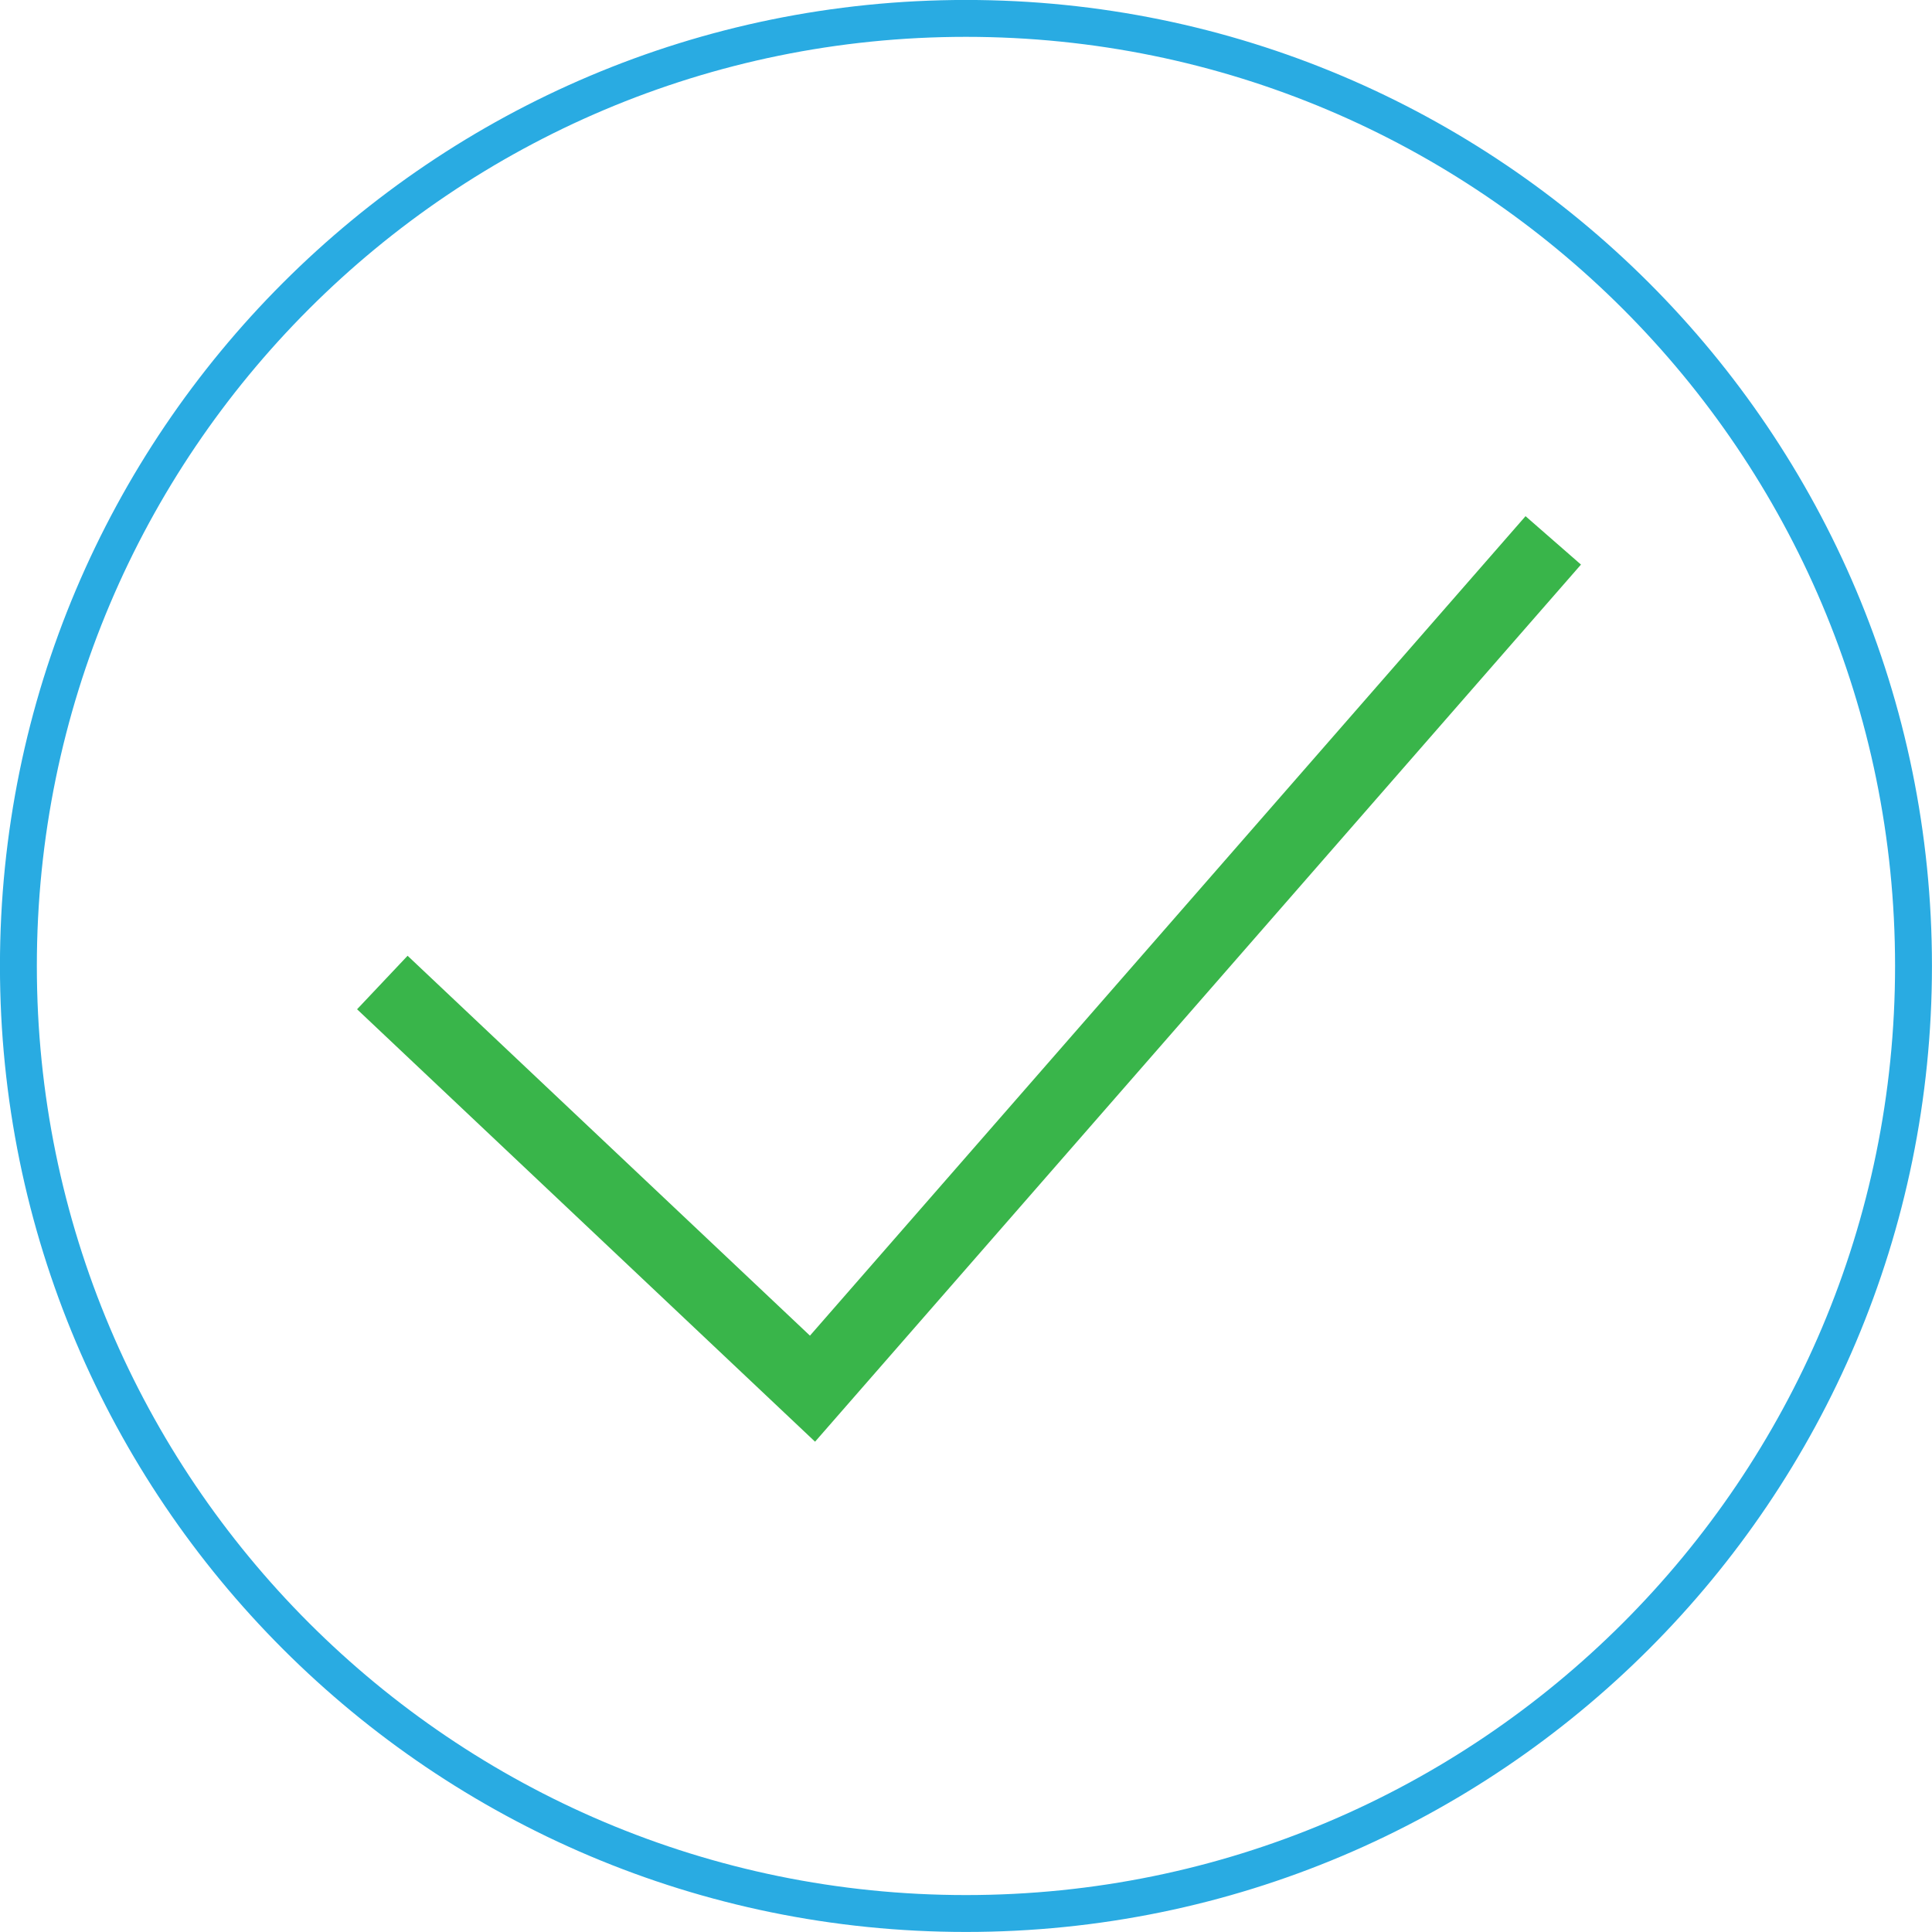
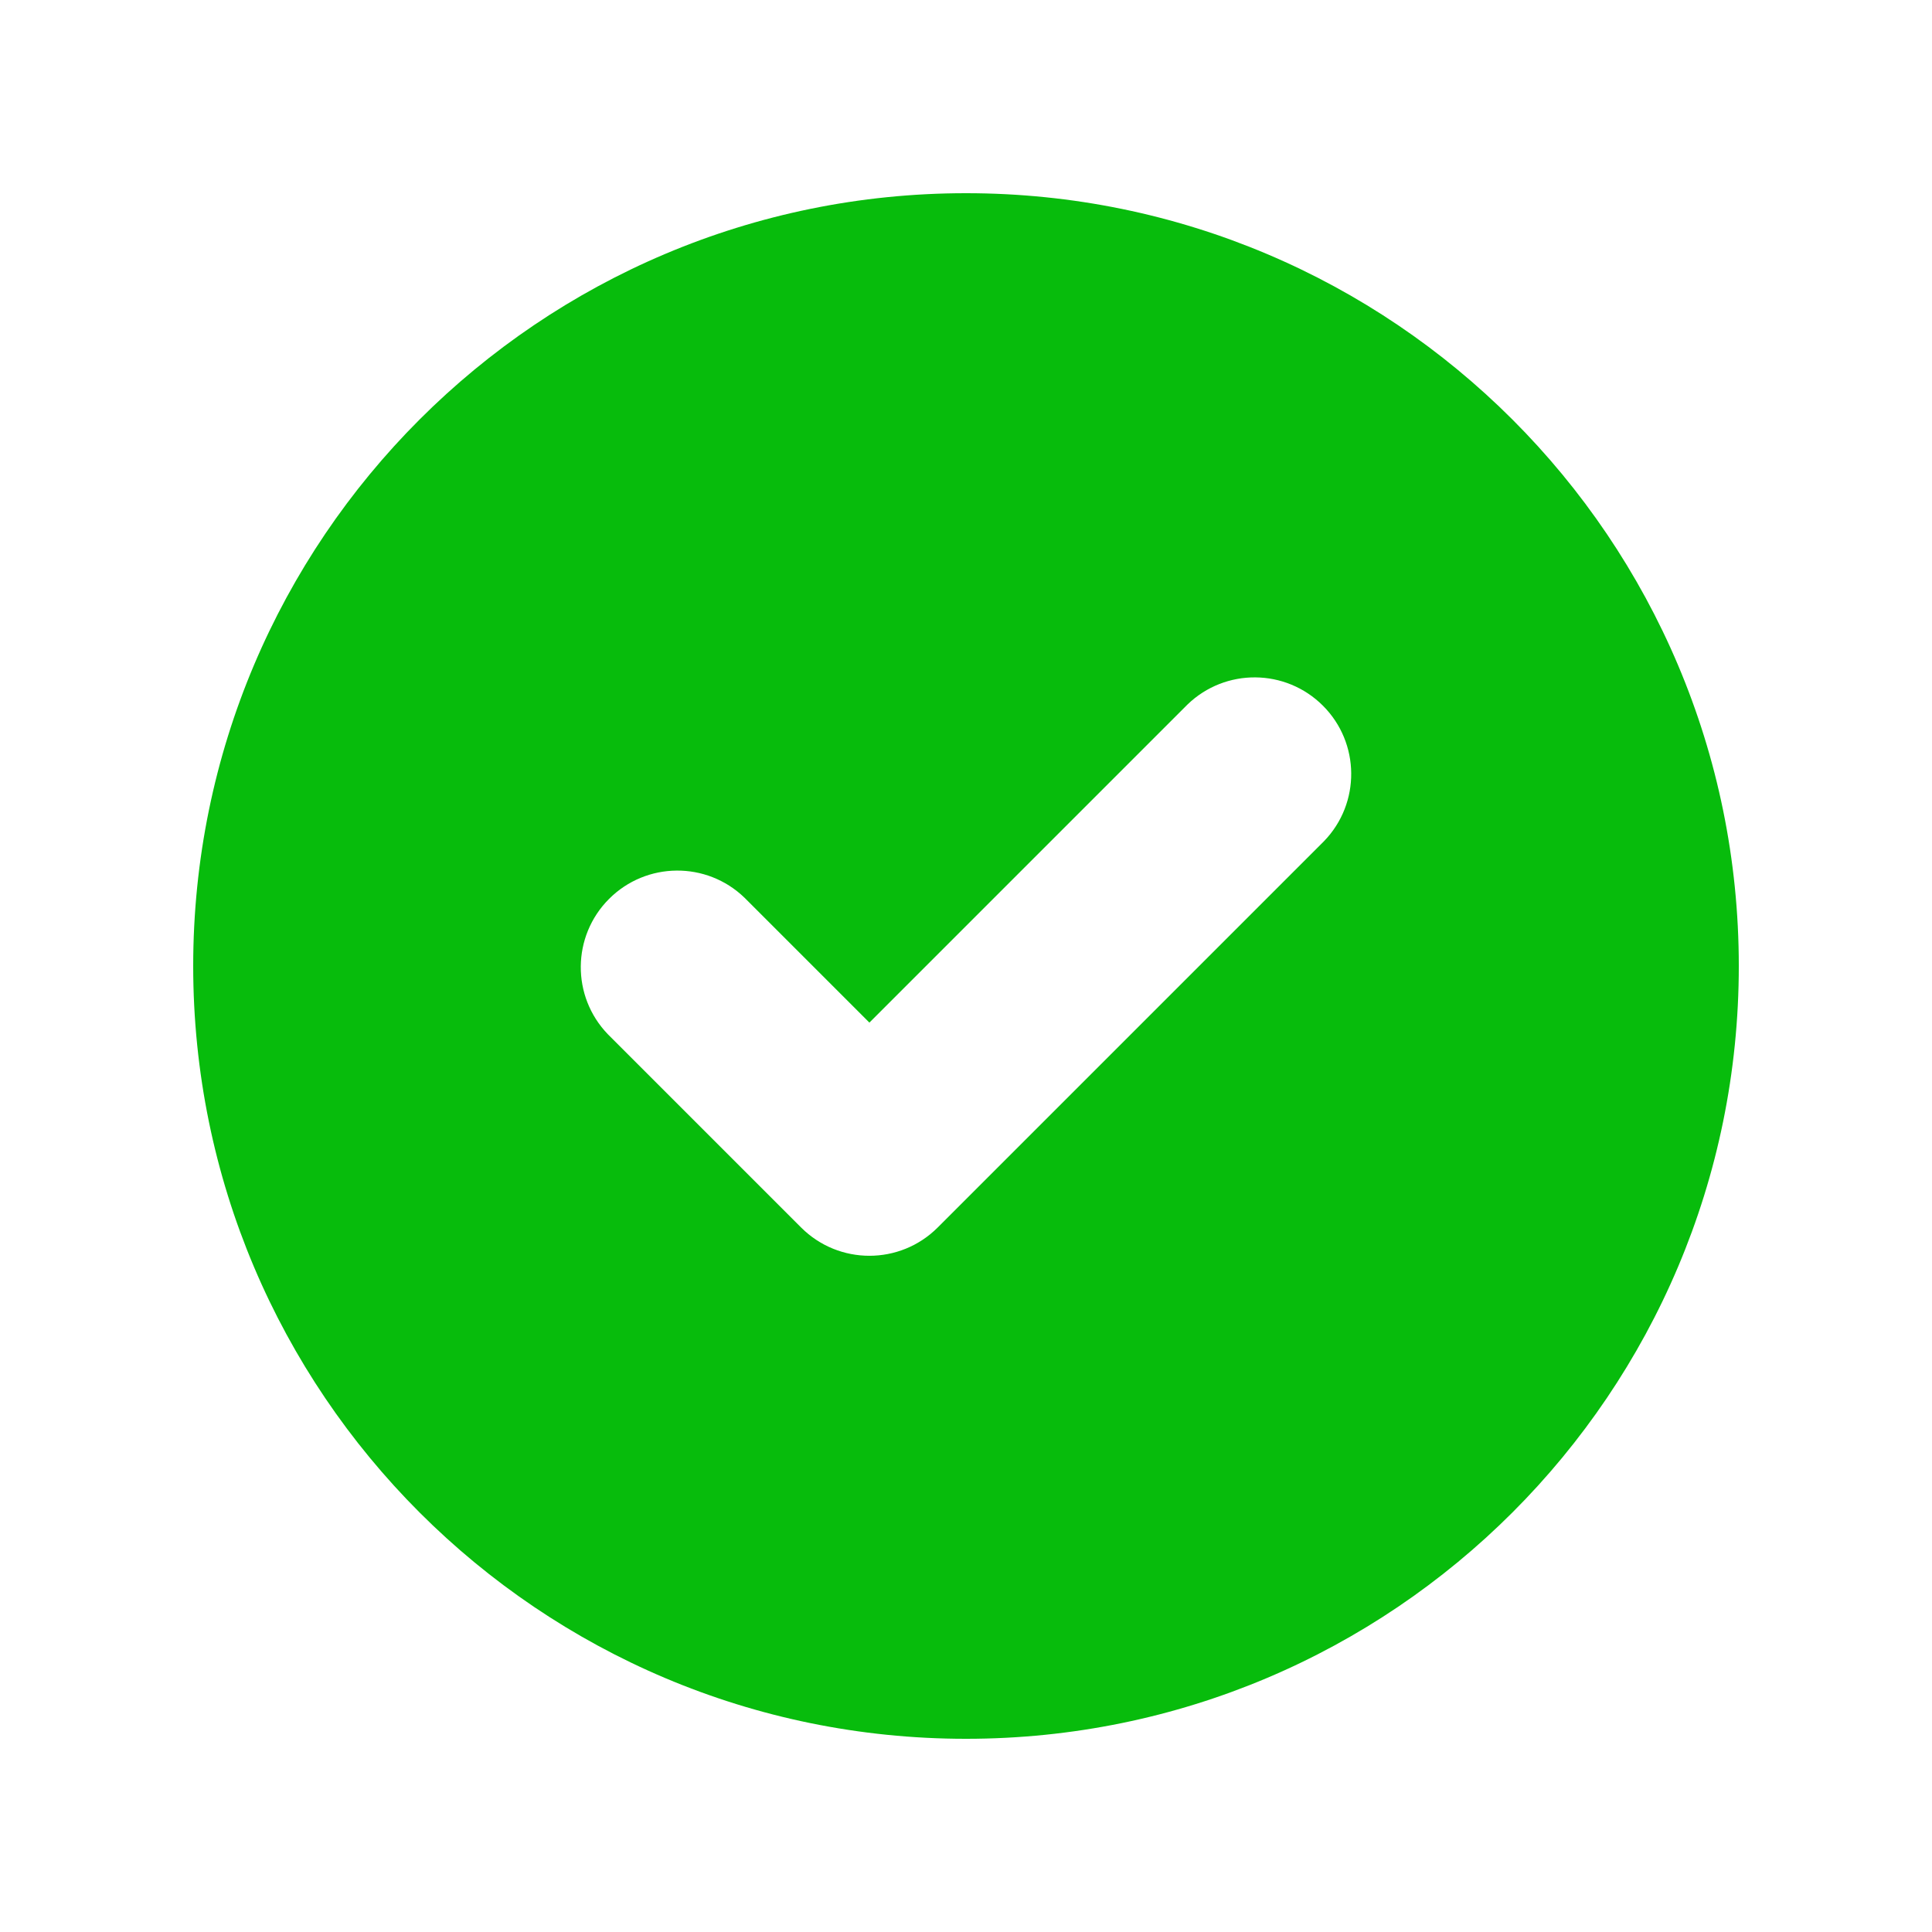
- <svg xmlns="http://www.w3.org/2000/svg" viewBox="0 0 210.01 210.01">
-   <defs>
-     <style>.cls-1,.cls-2{fill:none;stroke-miterlimit:10;}.cls-1{stroke:#39b54a;stroke-width:8px;}.cls-2{stroke:#29abe2;stroke-width:4.01px;}</style>
-   </defs>
-   <g id="图层_2" data-name="图层 2">
-     <g id="图层_1-2" data-name="图层 1">
-       <polyline class="cls-1" points="41.56 106.8 88.32 150.95 168.84 58.74" />
-       <circle class="cls-2" cx="105" cy="105" r="103" />
-     </g>
-   </g>
+ <svg xmlns="http://www.w3.org/2000/svg" class="w-6 h-6" fill="rgb(7,188,12)" viewBox="0 0 20 20">
+   <path fill-rule="evenodd" d="M10 18a8 8 0 100-16 8 8 0 000 16zm3.707-9.293a1 1 0 00-1.414-1.414L9 10.586 7.707 9.293a1 1 0 00-1.414 1.414l2 2a1 1 0 001.414 0l4-4z" clip-rule="evenodd" />
</svg>
